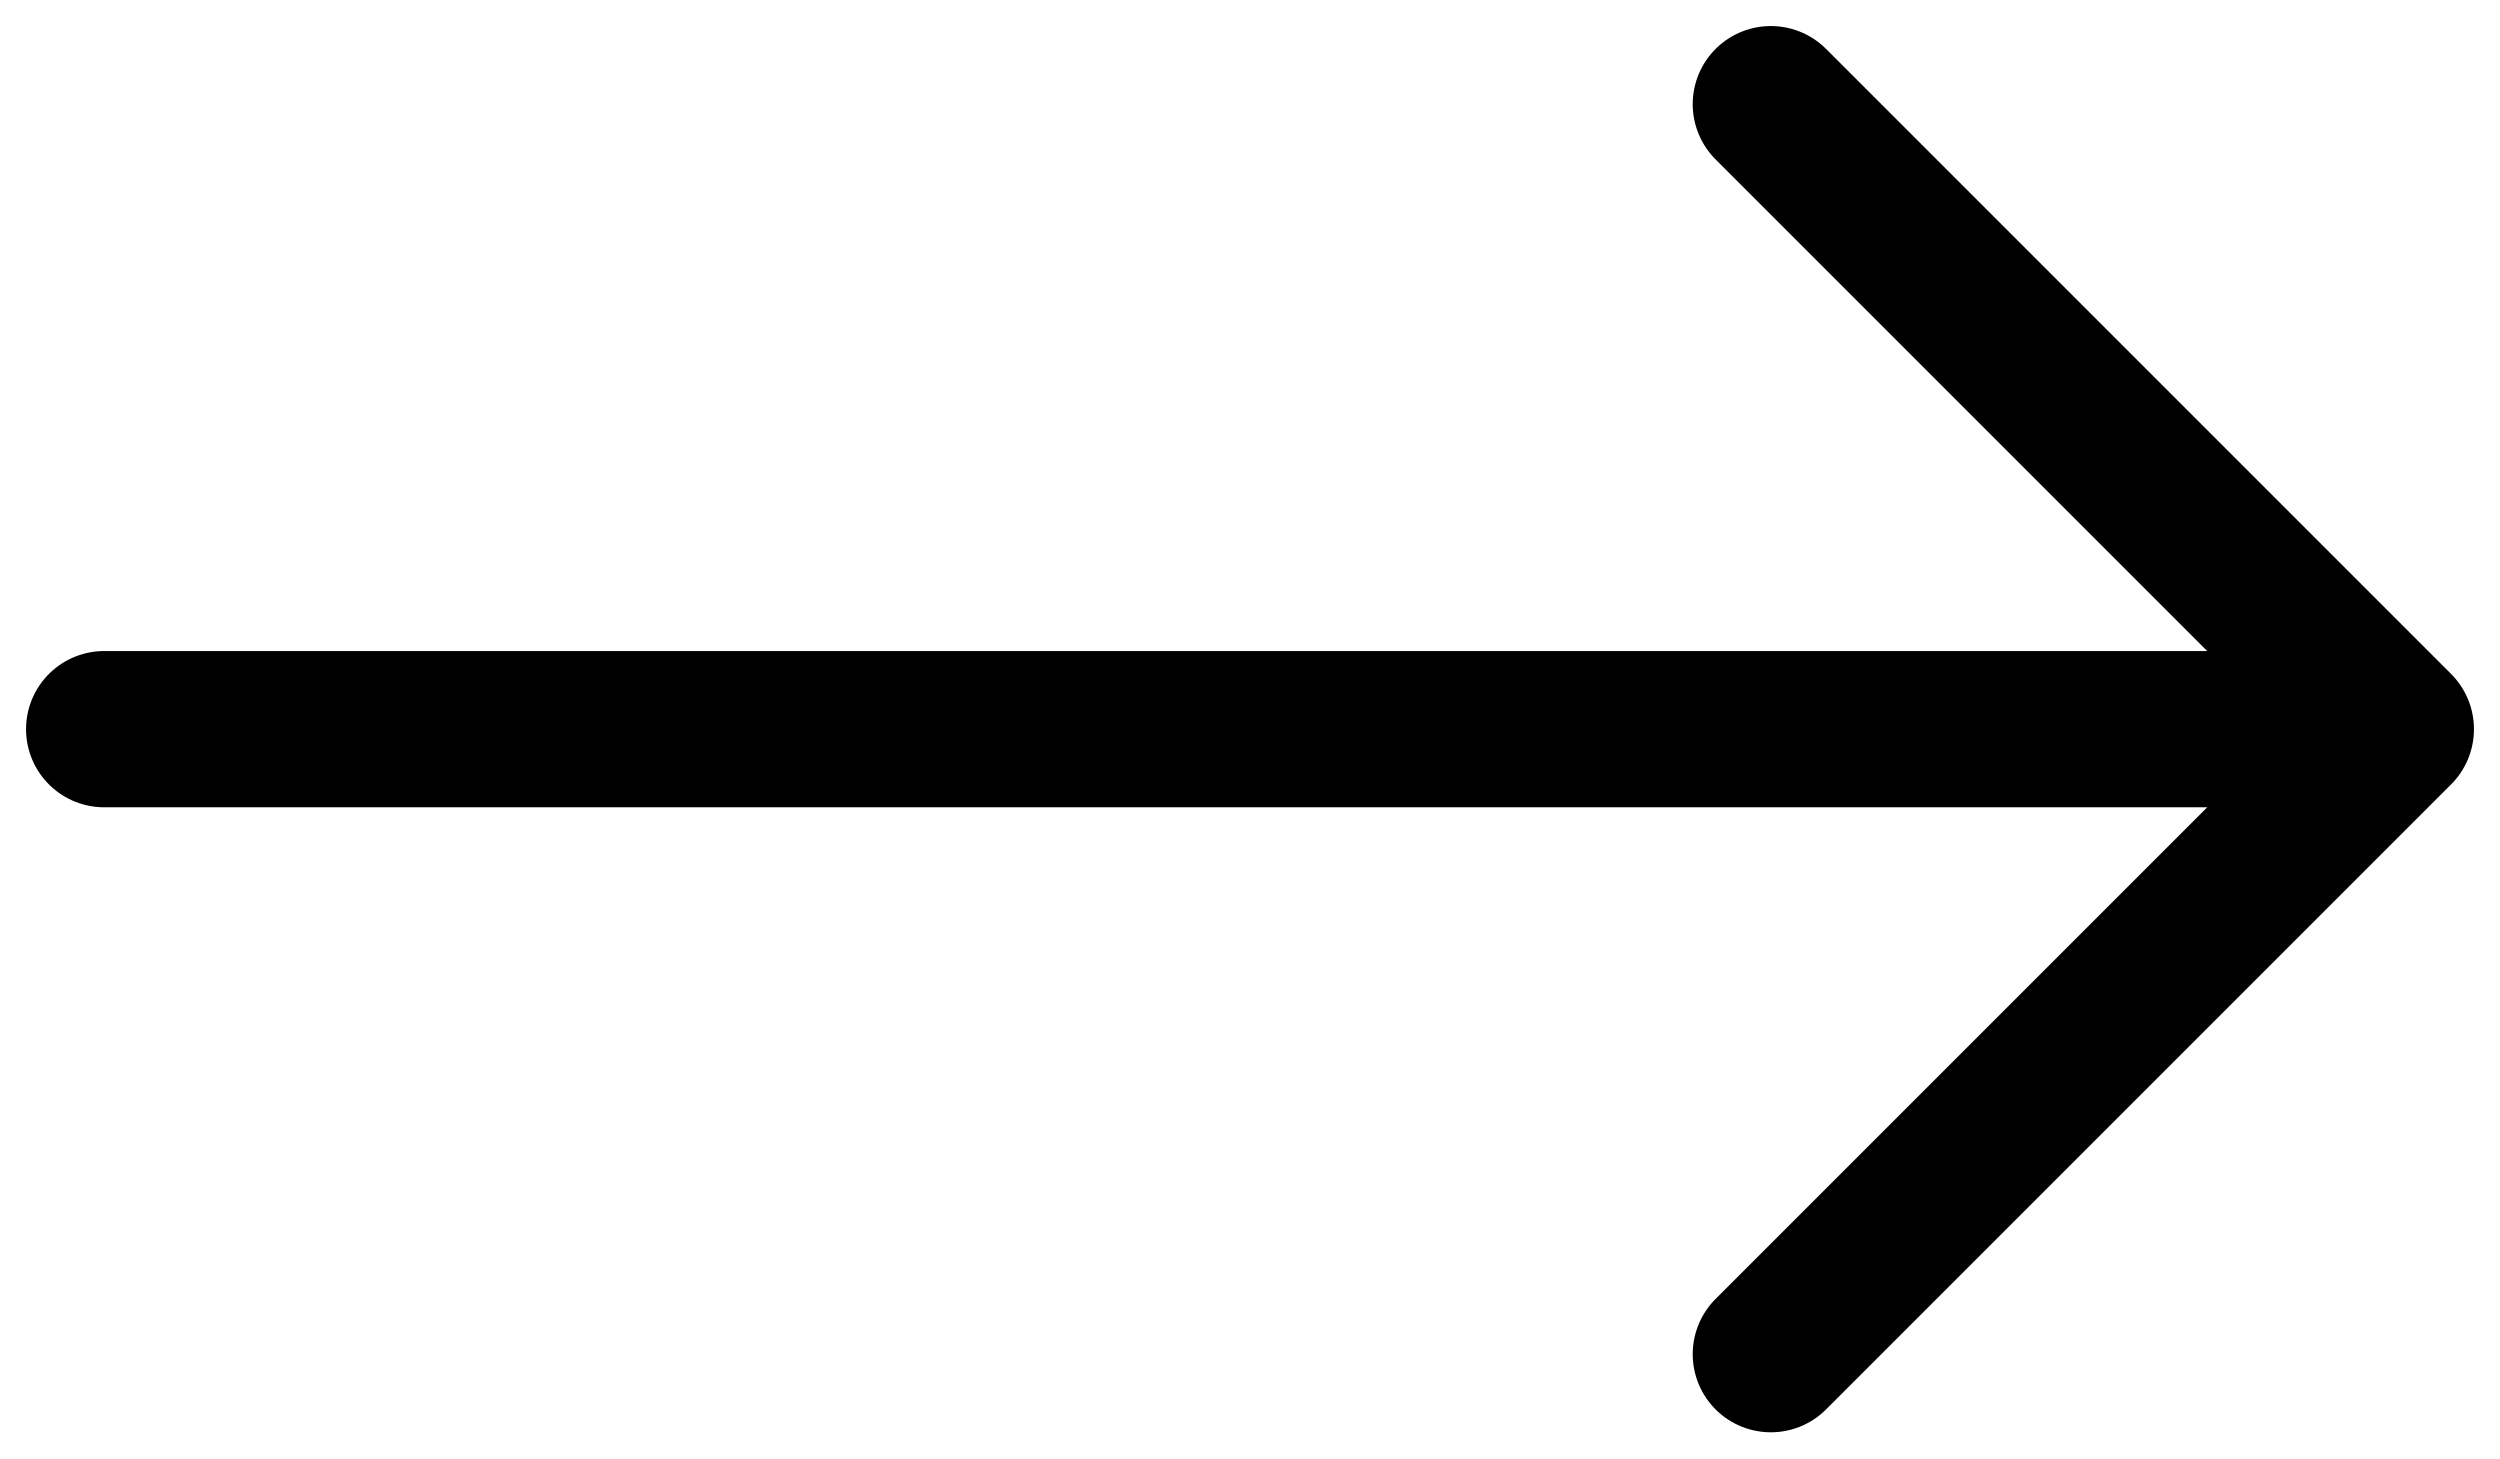
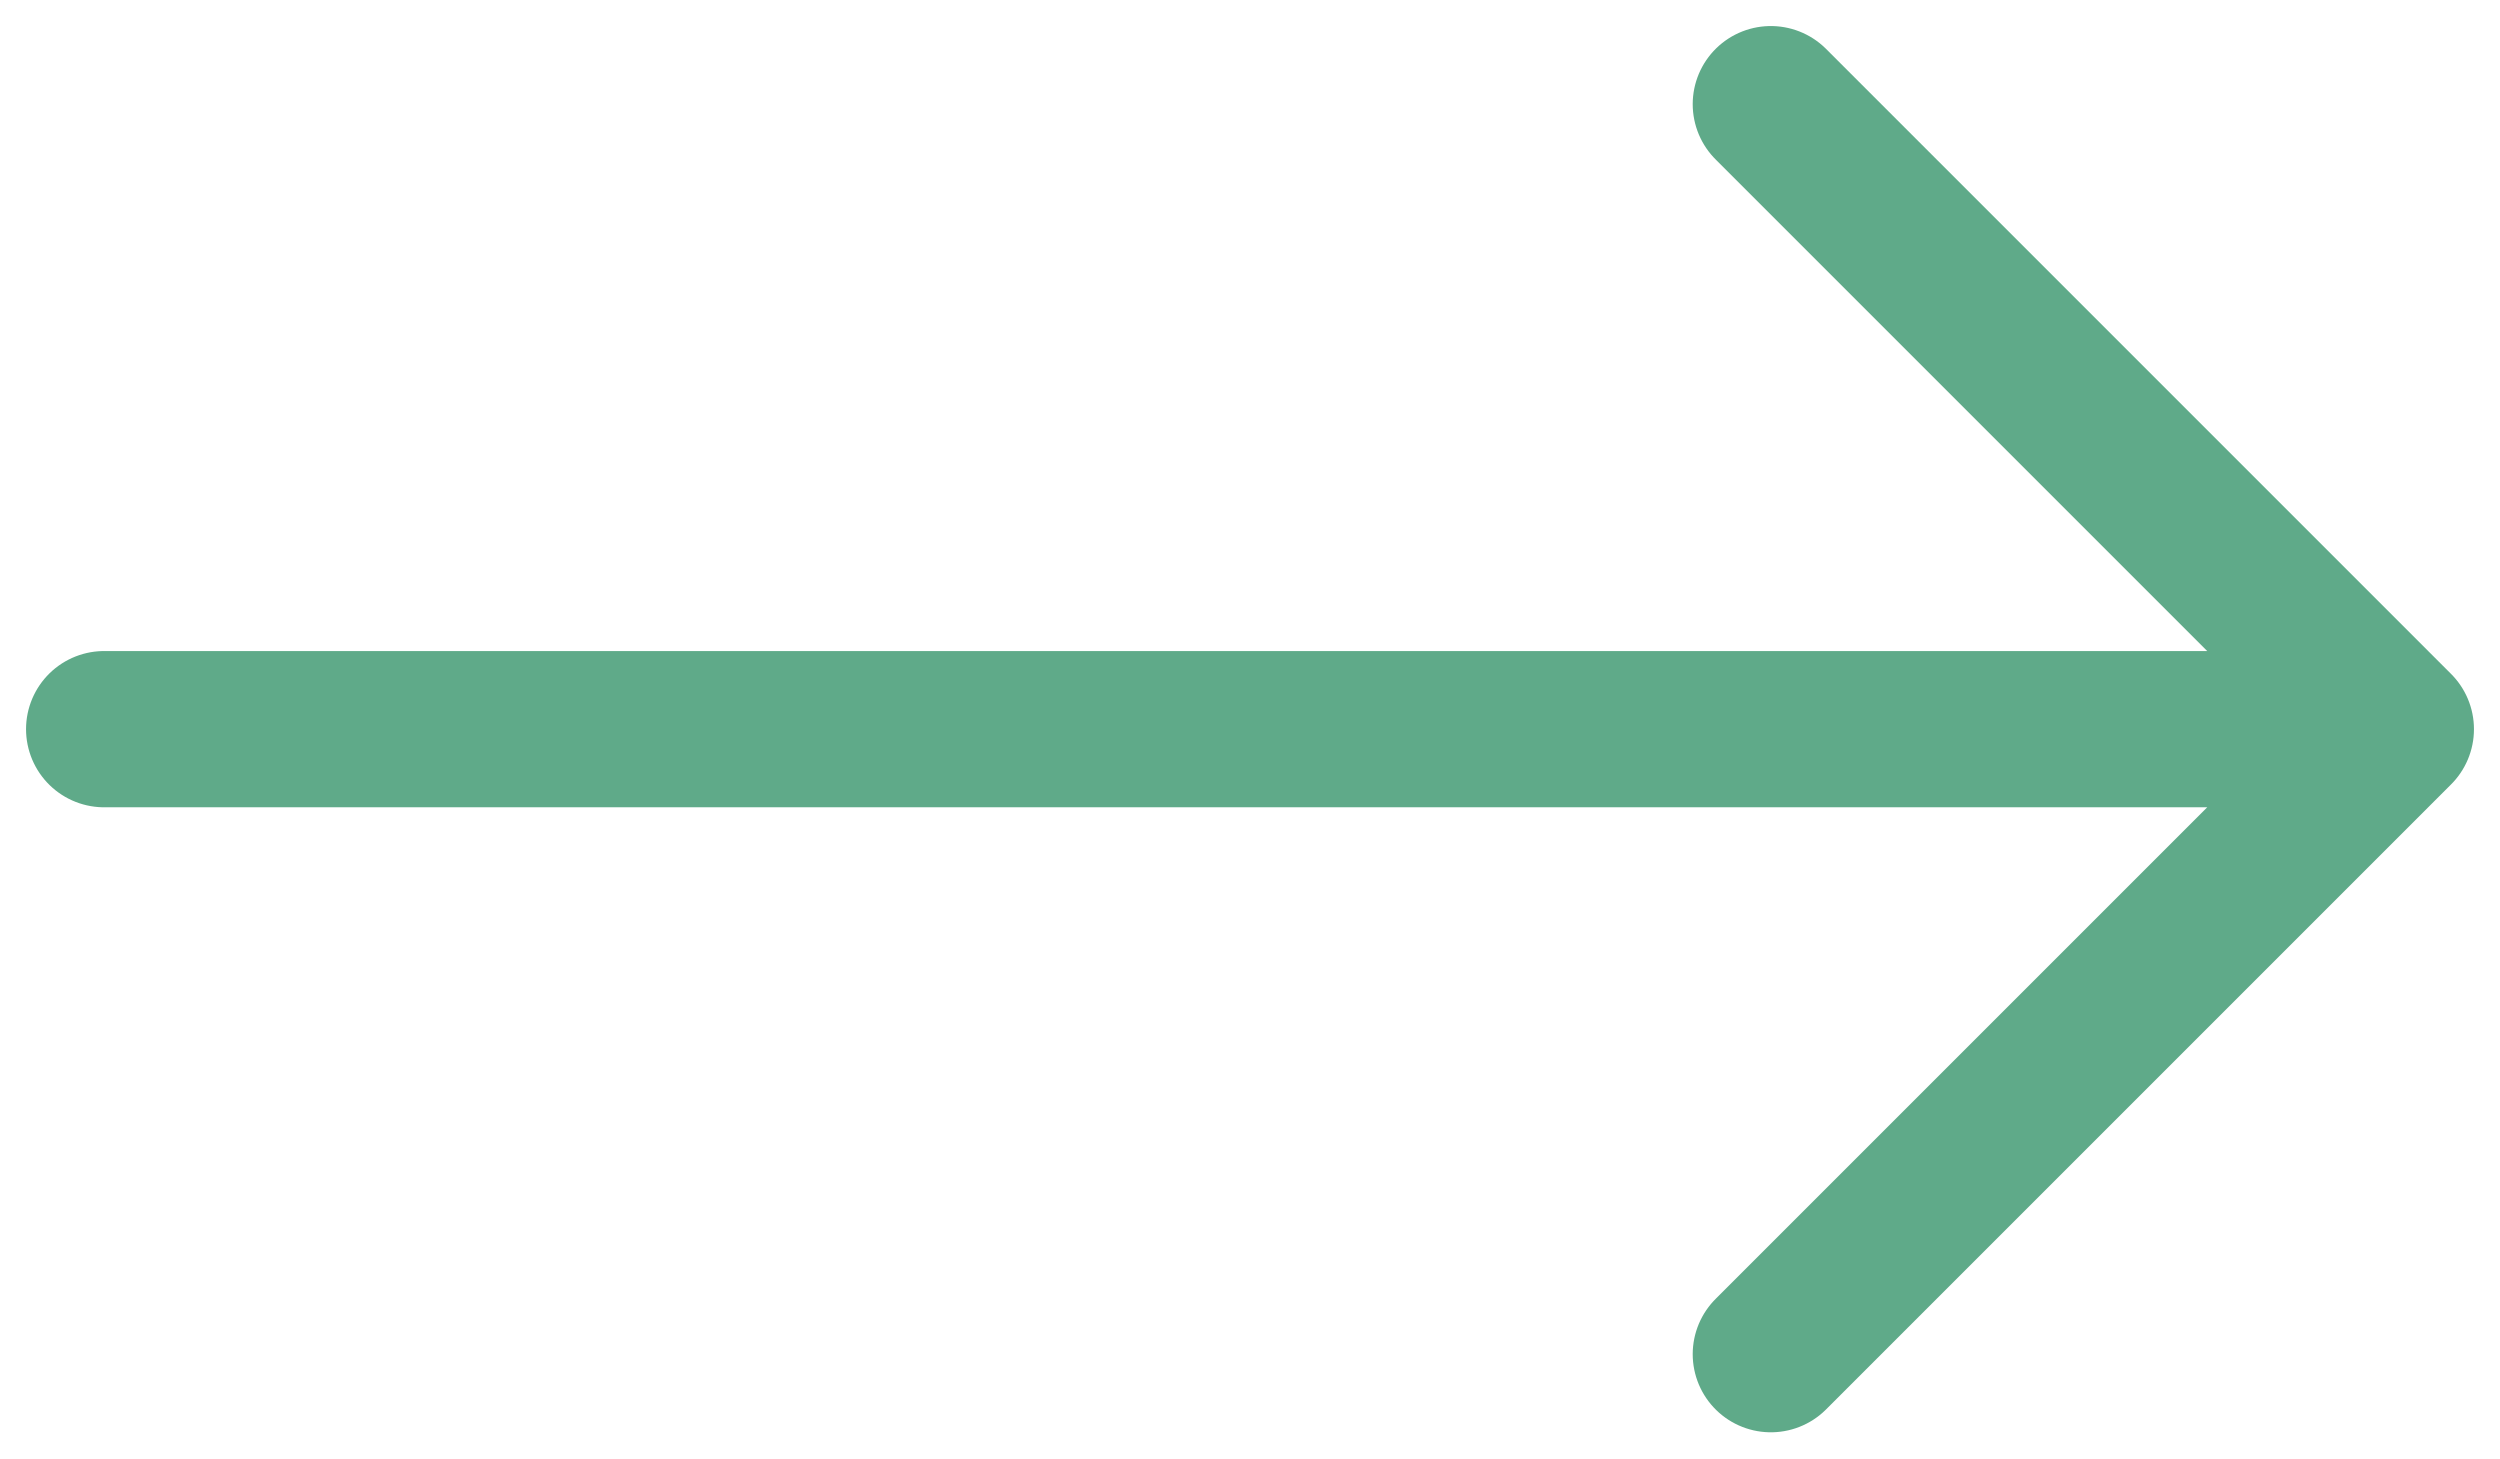
<svg xmlns="http://www.w3.org/2000/svg" width="24" height="14">
-   <g fill="none" fill-rule="evenodd" stroke="#000" stroke-linecap="round" stroke-linejoin="round" stroke-width="1.5">
+   <g fill="none" fill-rule="evenodd" stroke="#5faa89" stroke-linecap="round" stroke-linejoin="round" stroke-width="1.5">
    <path d="M1 7h21.5M17 1l6 6-6 6" />
  </g>
</svg>
